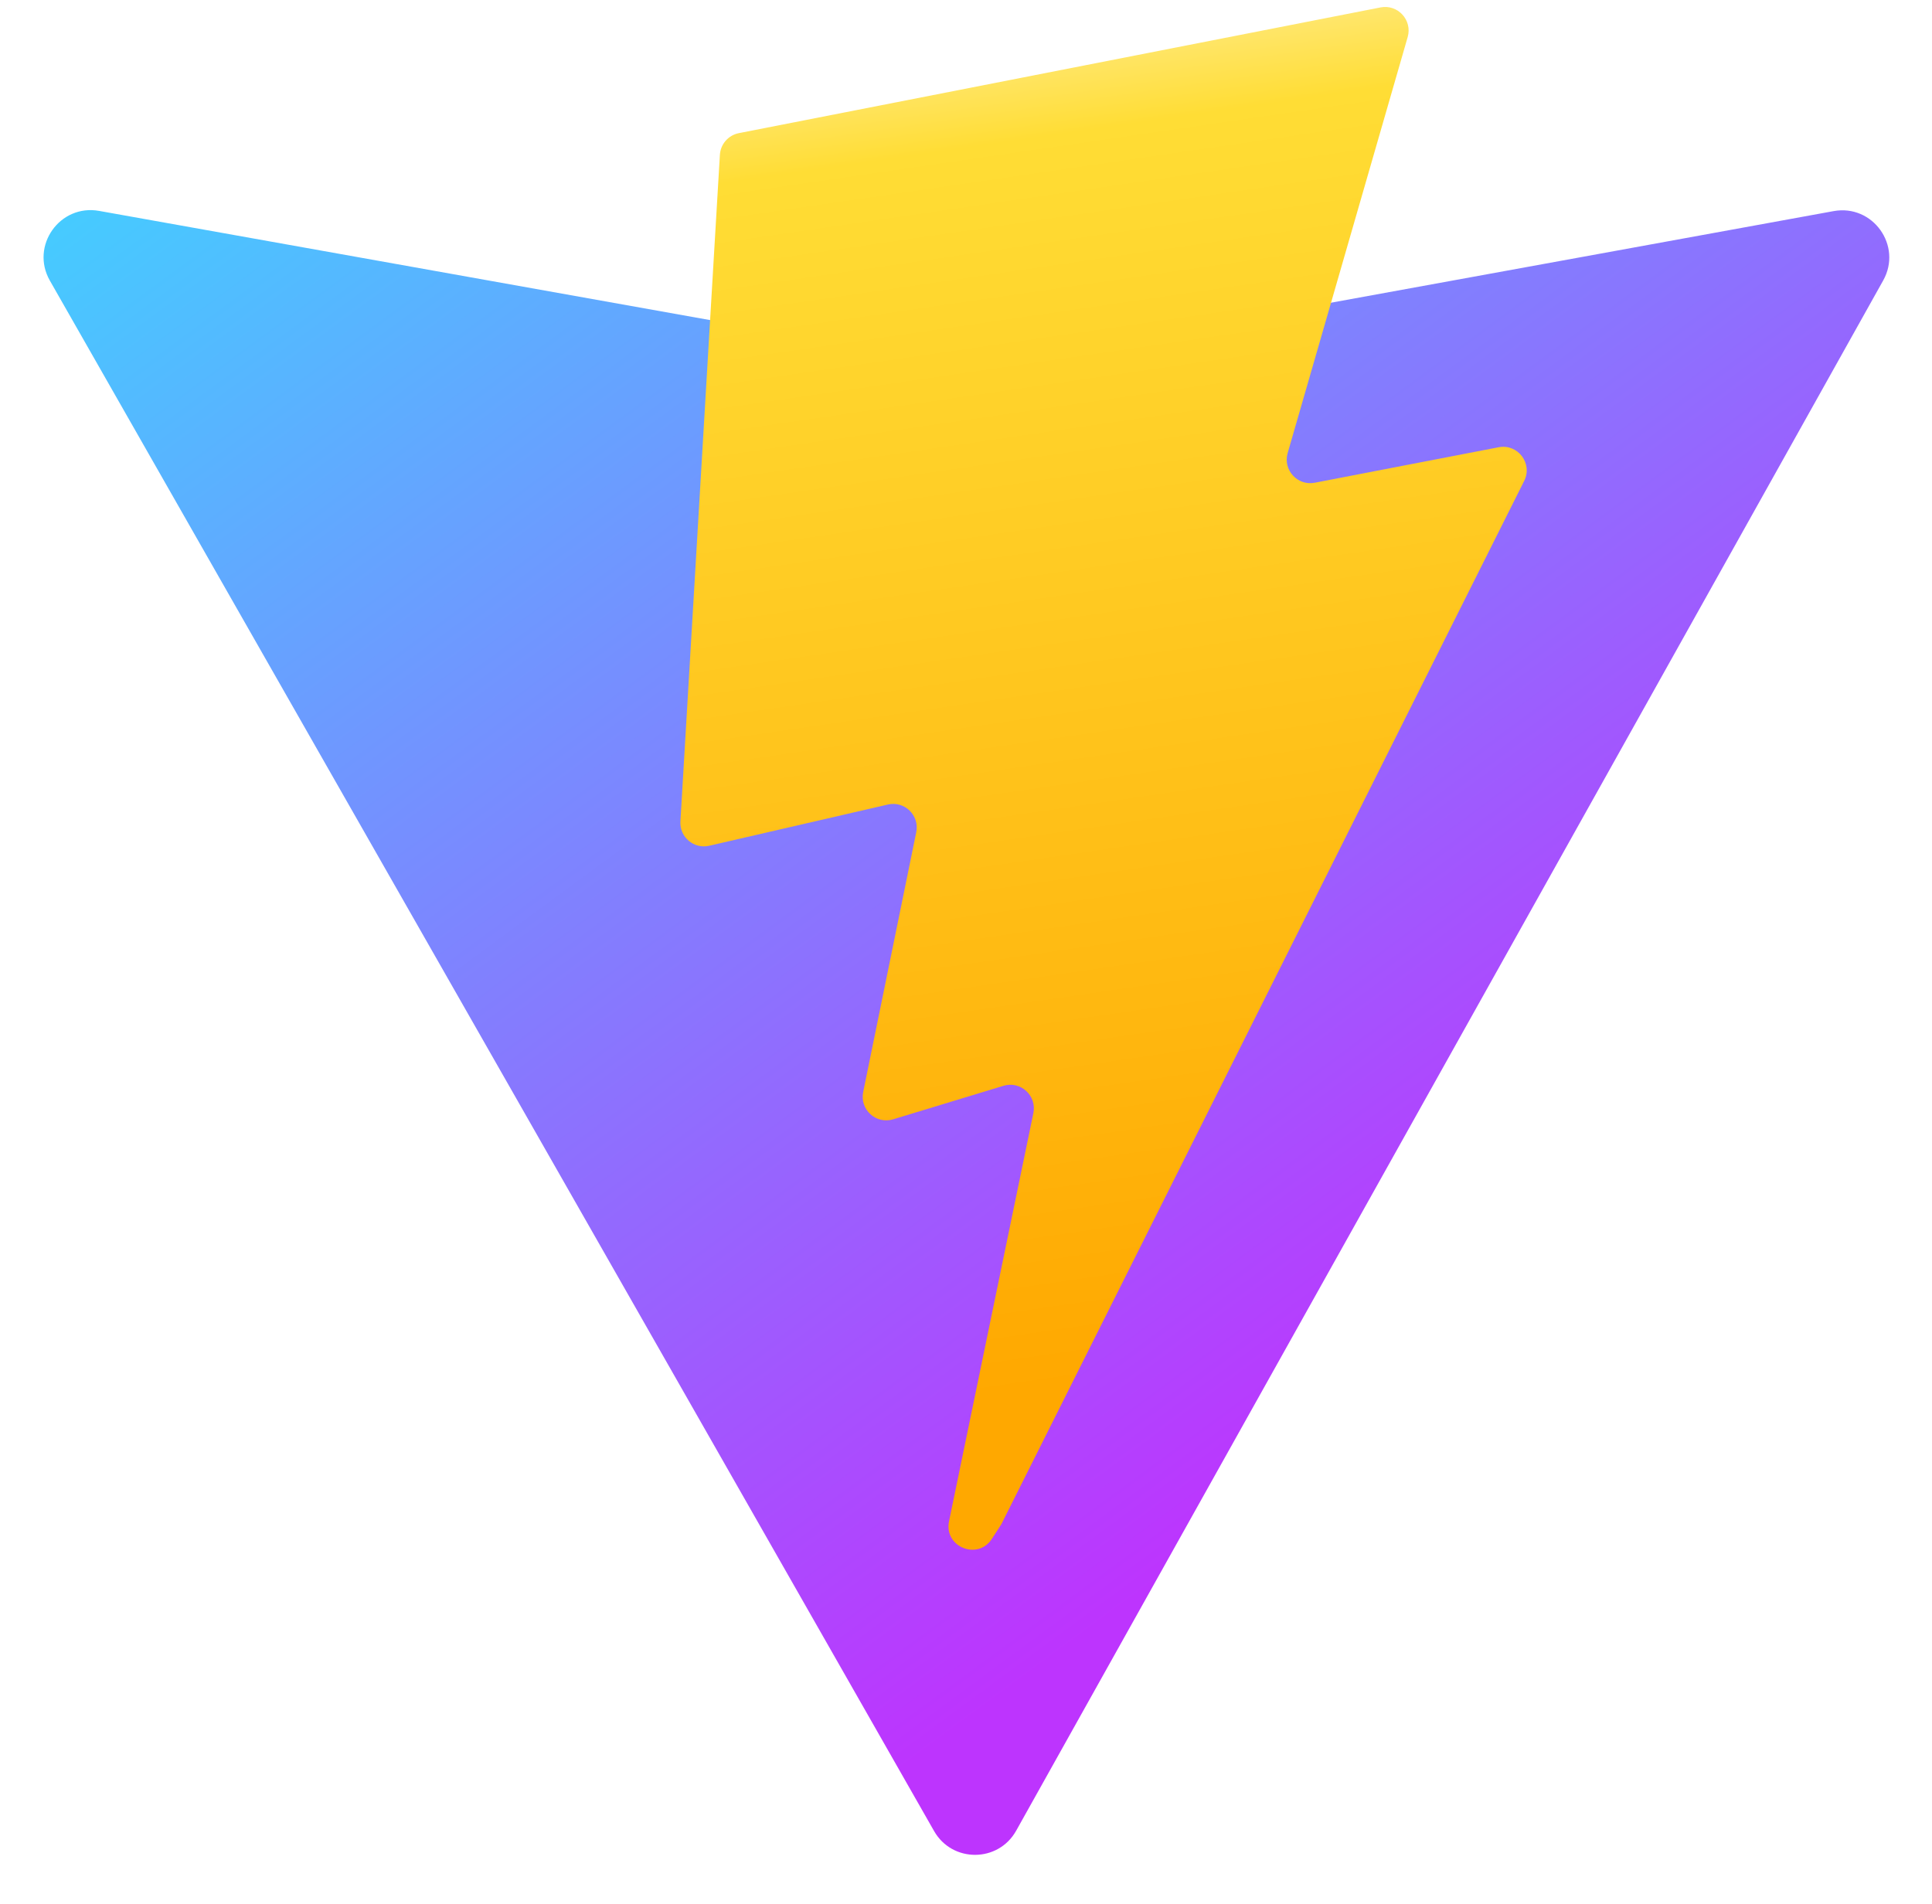
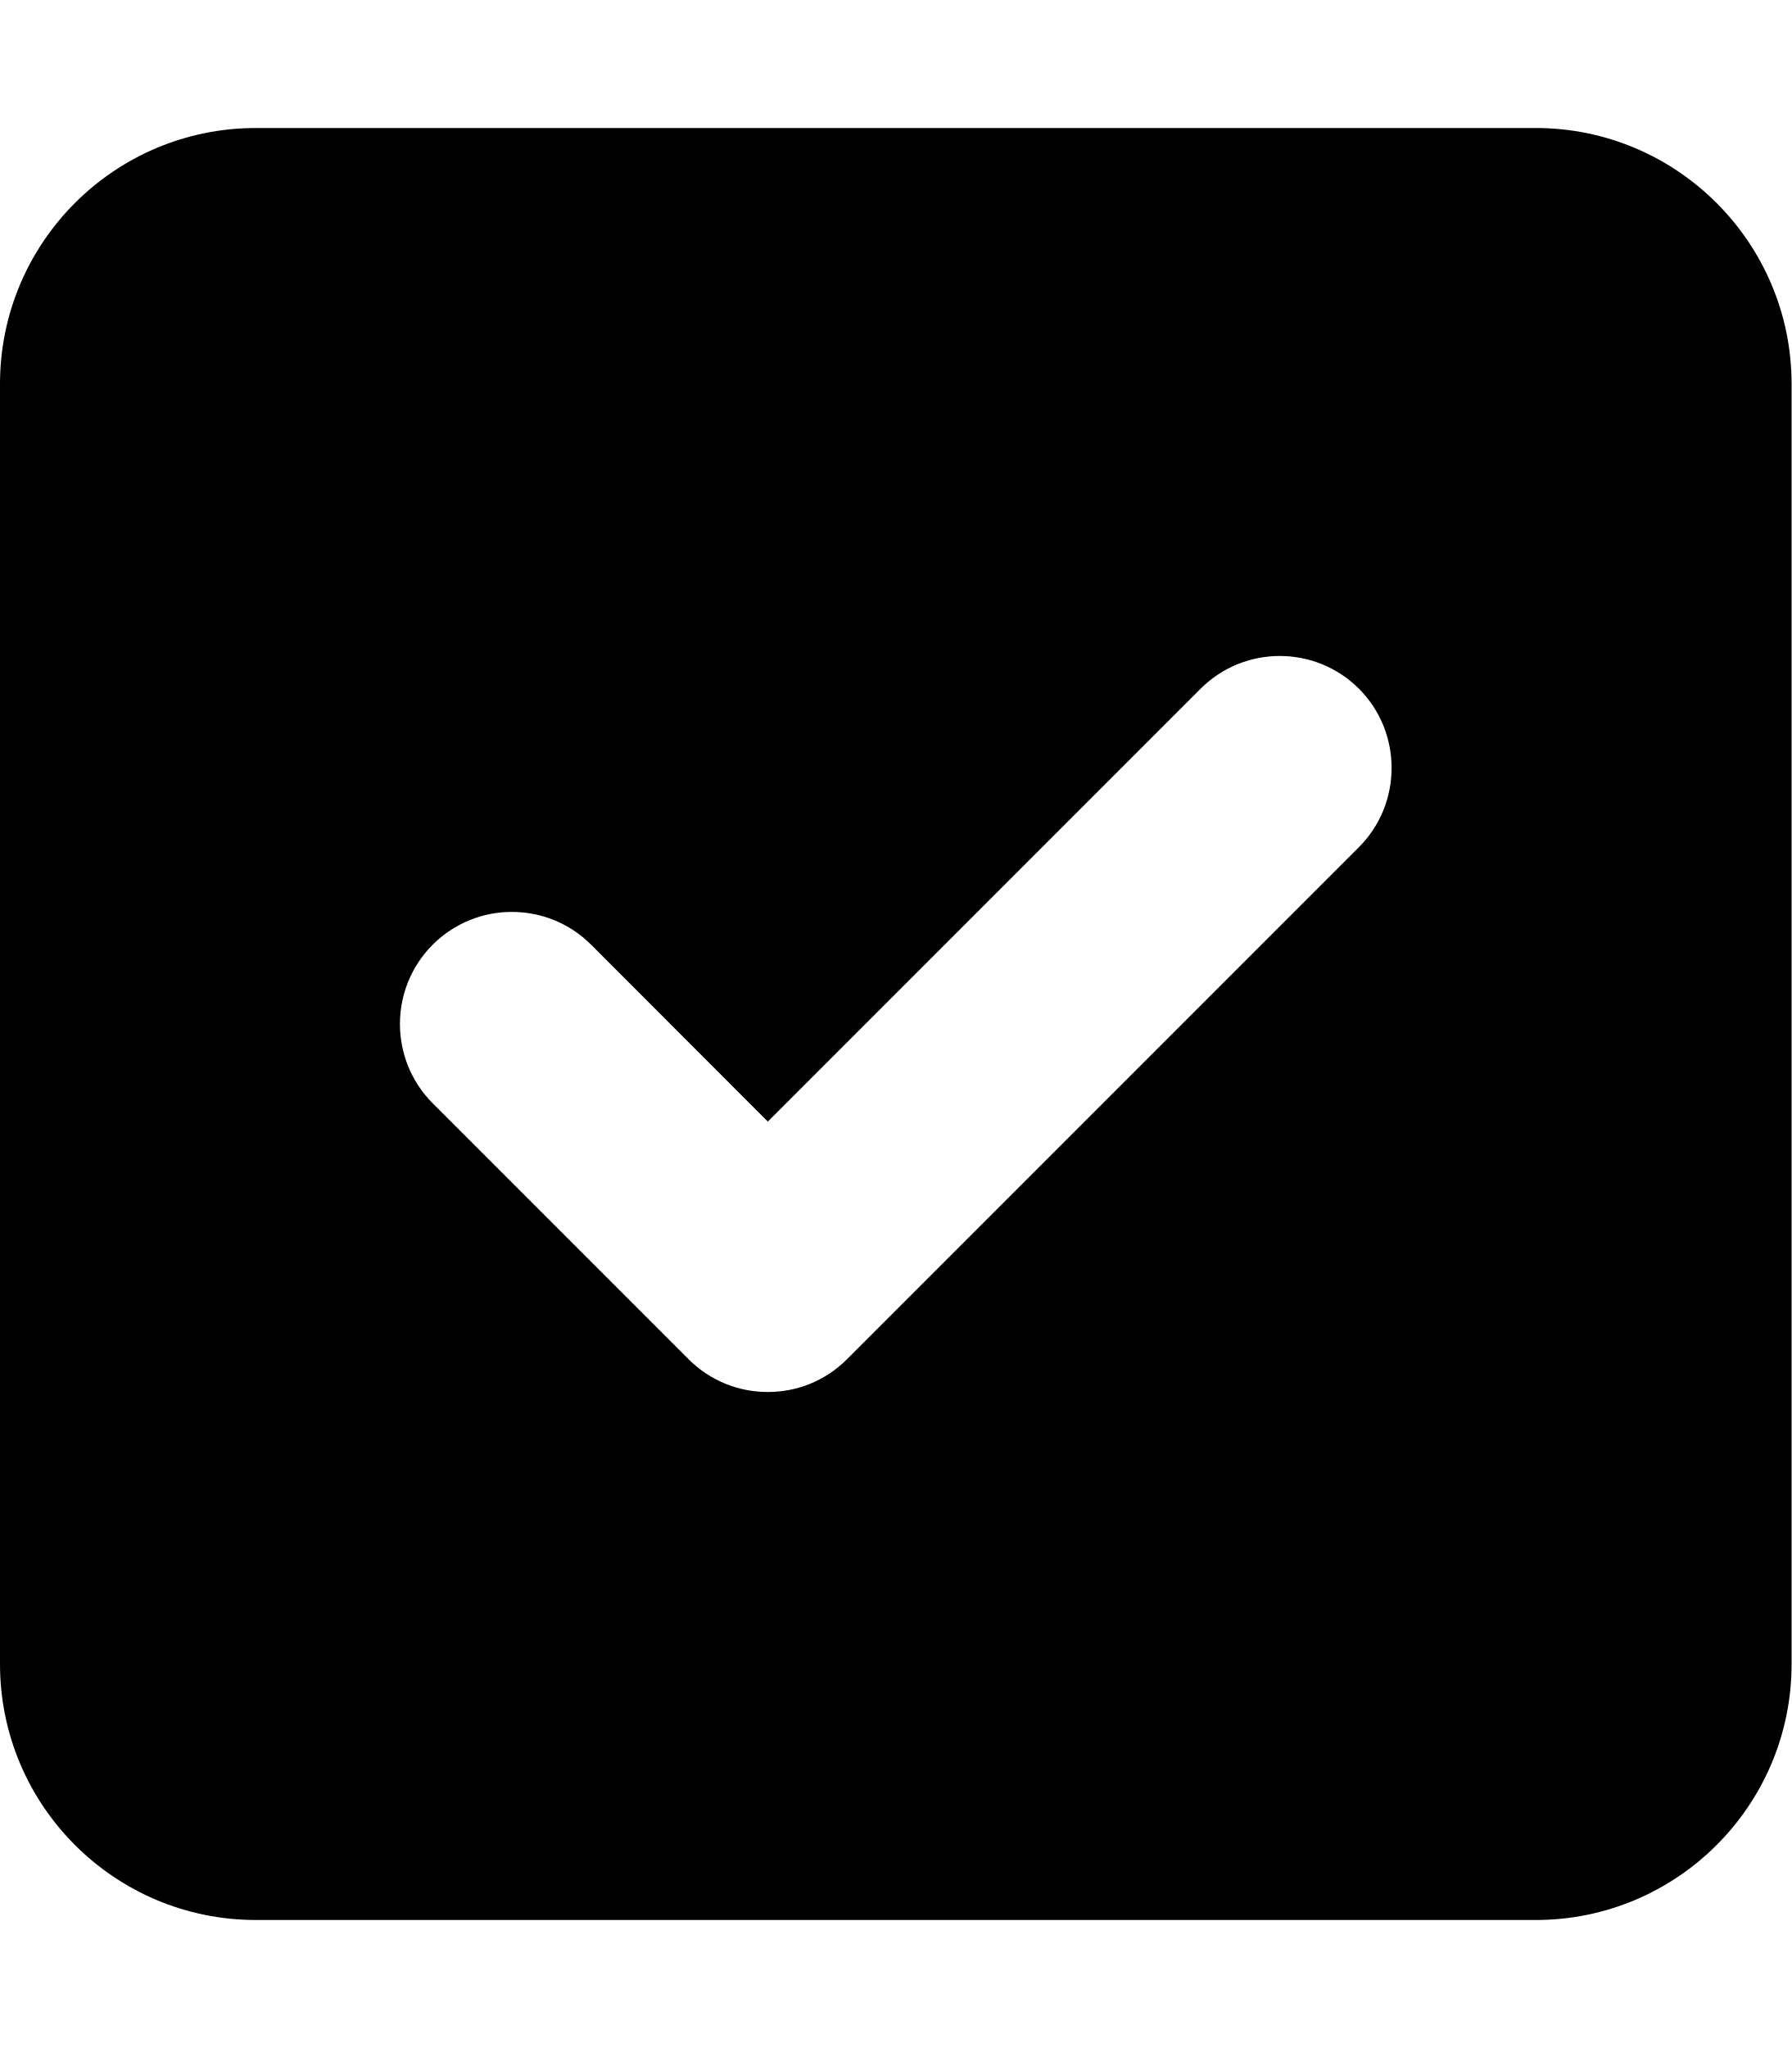
- <svg xmlns="http://www.w3.org/2000/svg" width="410" height="404" viewBox="0 0 410 404" fill="none">
-   <path d="M399.641 59.525L215.643 388.545C211.844 395.338 202.084 395.378 198.228 388.618L10.582 59.556C6.381 52.19 12.68 43.267 21.028 44.759L205.223 77.682C206.398 77.892 207.601 77.89 208.776 77.676L389.119 44.806C397.439 43.289 403.768 52.143 399.641 59.525Z" fill="url(#paint0_linear)" />
-   <path d="M292.965 1.574L156.801 28.255C154.563 28.694 152.906 30.59 152.771 32.866L144.395 174.33C144.198 177.662 147.258 180.248 150.51 179.498L188.42 170.749C191.967 169.931 195.172 173.055 194.443 176.622L183.18 231.775C182.422 235.487 185.907 238.661 189.532 237.56L212.947 230.446C216.577 229.344 220.065 232.527 219.297 236.242L201.398 322.875C200.278 328.294 207.486 331.249 210.492 326.603L212.5 323.5L323.454 102.072C325.312 98.365 322.108 94.137 318.036 94.923L279.014 102.454C275.347 103.161 272.227 99.746 273.262 96.158L298.731 7.867C299.767 4.273 296.636 0.855 292.965 1.574Z" fill="url(#paint1_linear)" />
-   <defs>
-     <linearGradient id="paint0_linear" x1="6" y1="33" x2="235" y2="344" gradientUnits="userSpaceOnUse">
-       <stop stop-color="#41D1FF" />
-       <stop offset="1" stop-color="#BD34FE" />
-     </linearGradient>
-     <linearGradient id="paint1_linear" x1="194.651" y1="8.818" x2="236.076" y2="292.989" gradientUnits="userSpaceOnUse">
-       <stop stop-color="#FFEA83" />
-       <stop offset="0.083" stop-color="#FFDD35" />
-       <stop offset="1" stop-color="#FFA800" />
-     </linearGradient>
-   </defs>
+ <svg xmlns="http://www.w3.org/2000/svg" width="448" height="512" viewBox="0 0 448 512">
+   <path fill="#000" d="M384 32H64C28.65 32 0 60.65 0 96v320c0 35.35 28.65 64 64 64h320c35.35 0 64-28.65 64-64V96C448 60.65 419.3 32 384 32zM339.8 211.8l-128 128C206.3 345.3 199.2 348 192 348s-14.34-2.719-19.81-8.188l-64-64c-10.91-10.94-10.91-28.69 0-39.63c10.94-10.94 28.69-10.94 39.63 0L192 280.4l108.2-108.2c10.94-10.94 28.69-10.94 39.63 0C350.7 183.1 350.7 200.9 339.8 211.8z" />
</svg>
